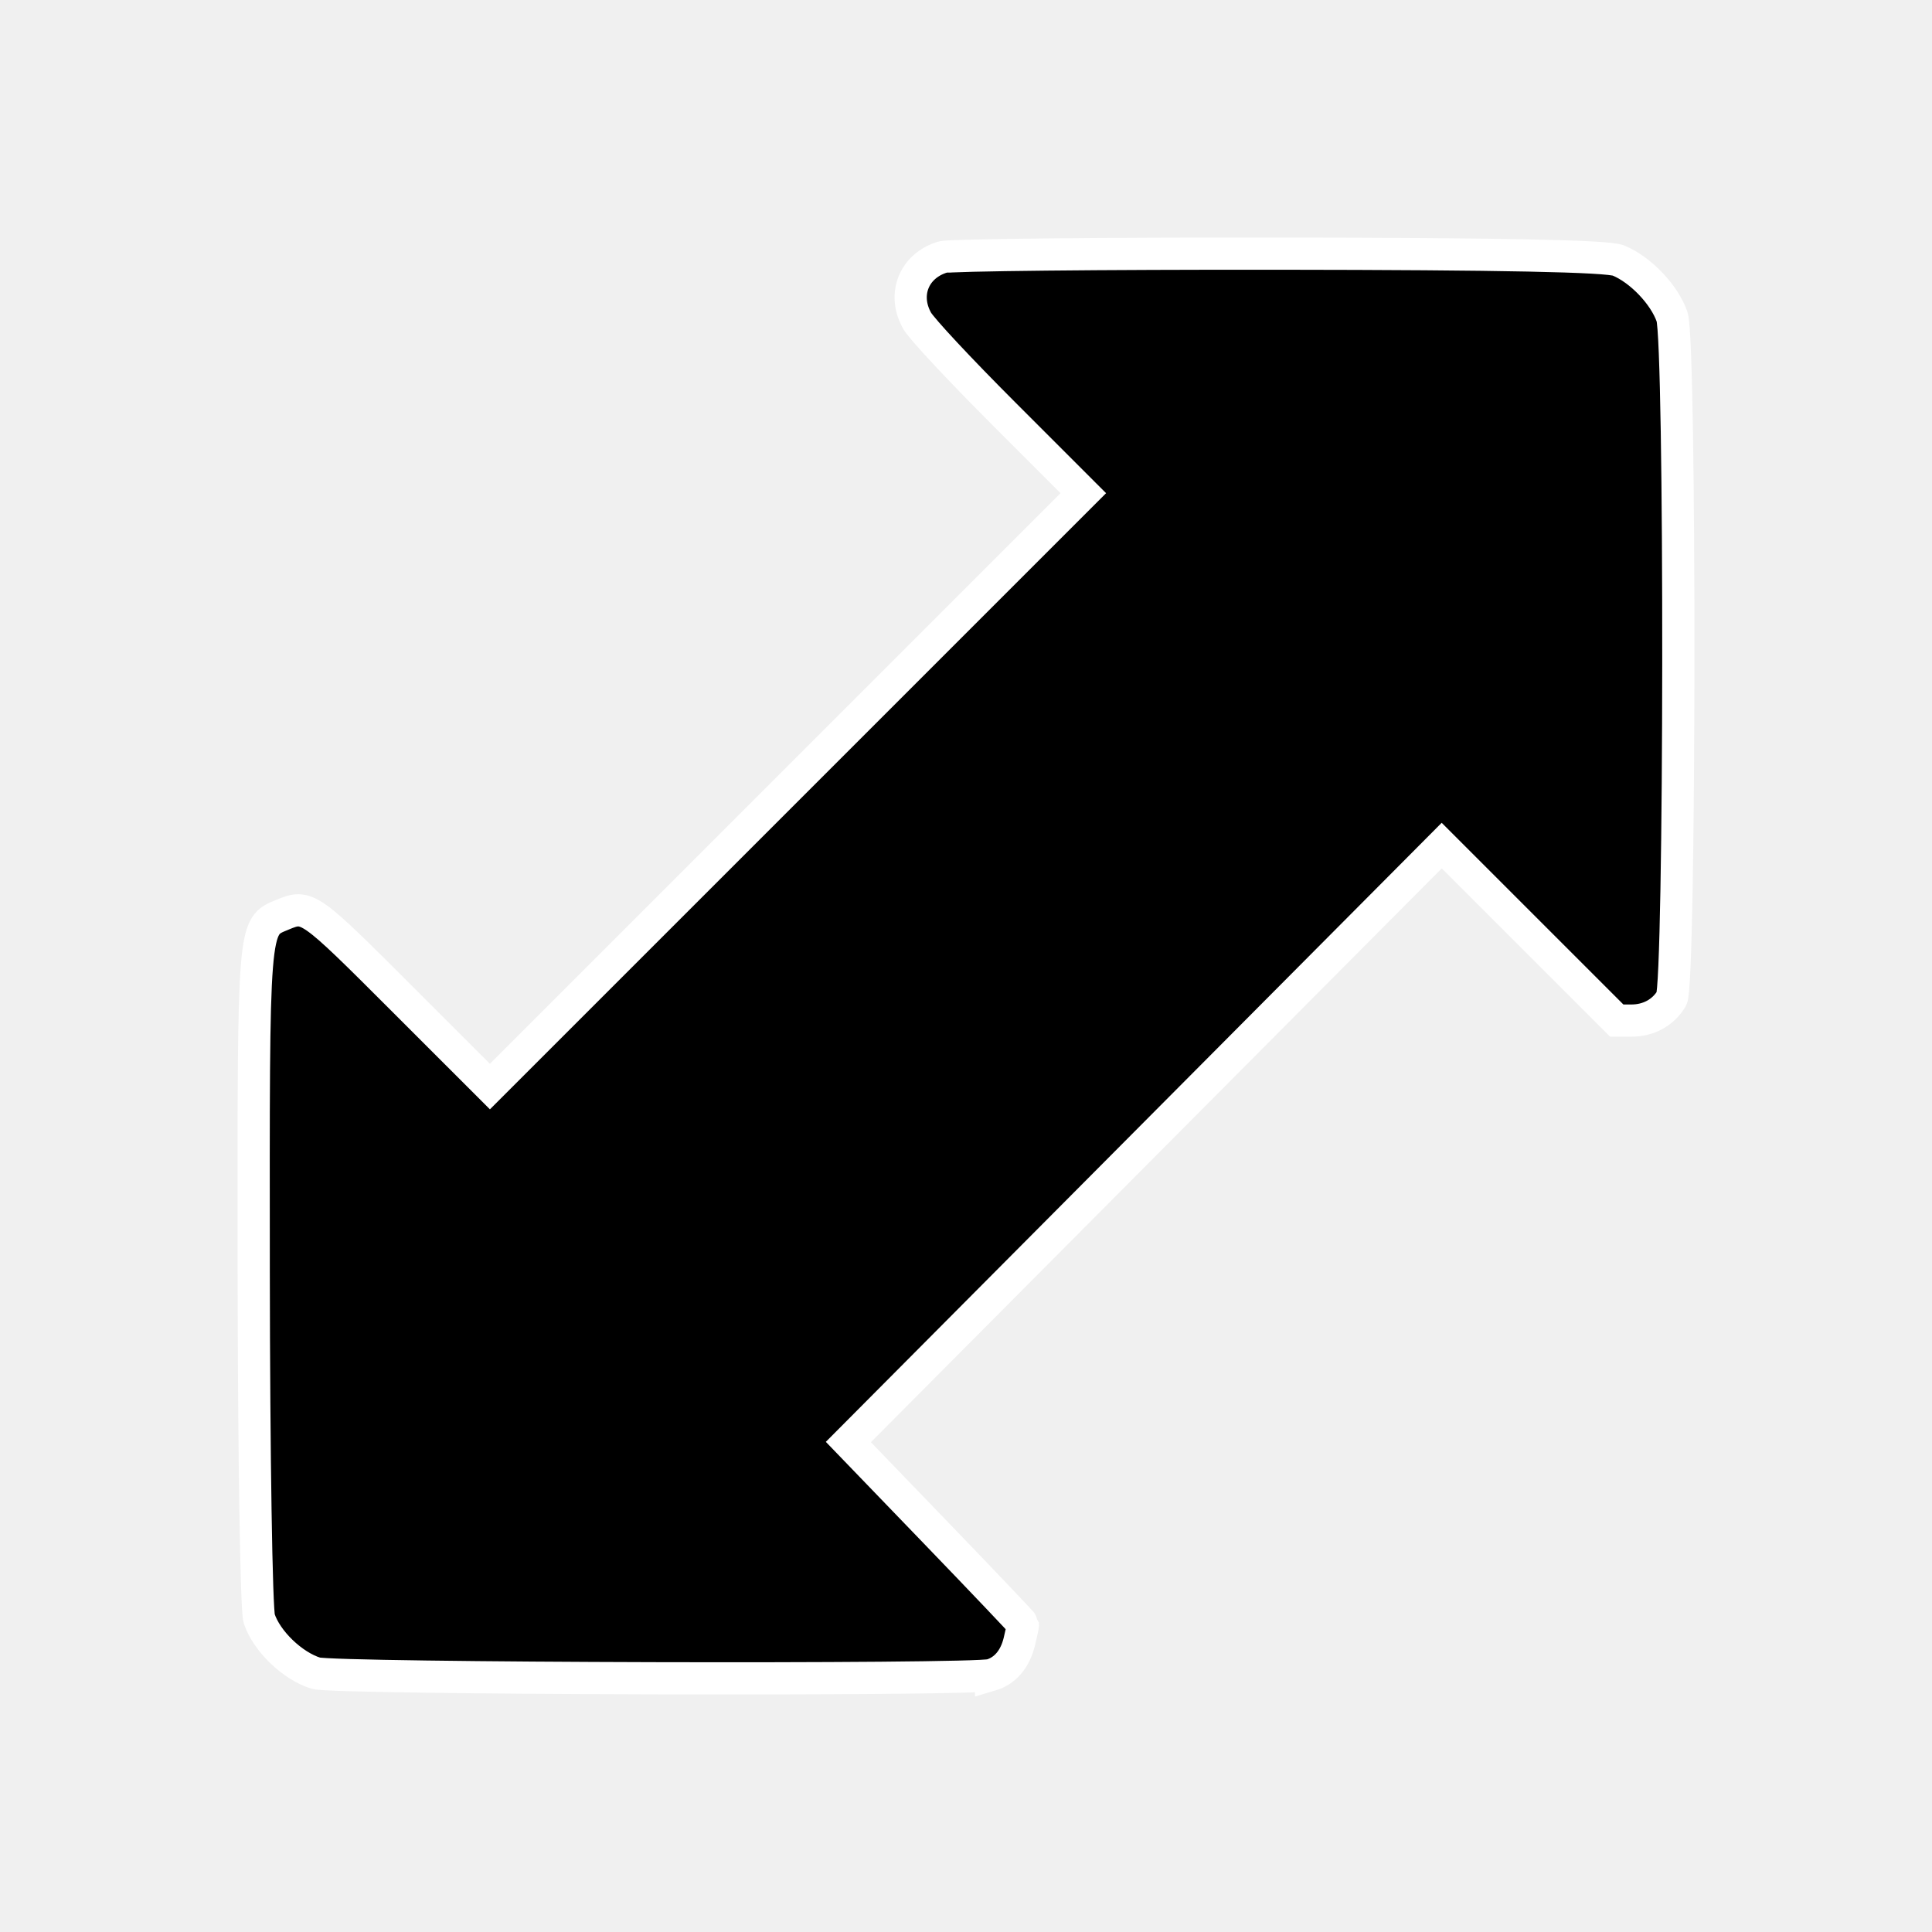
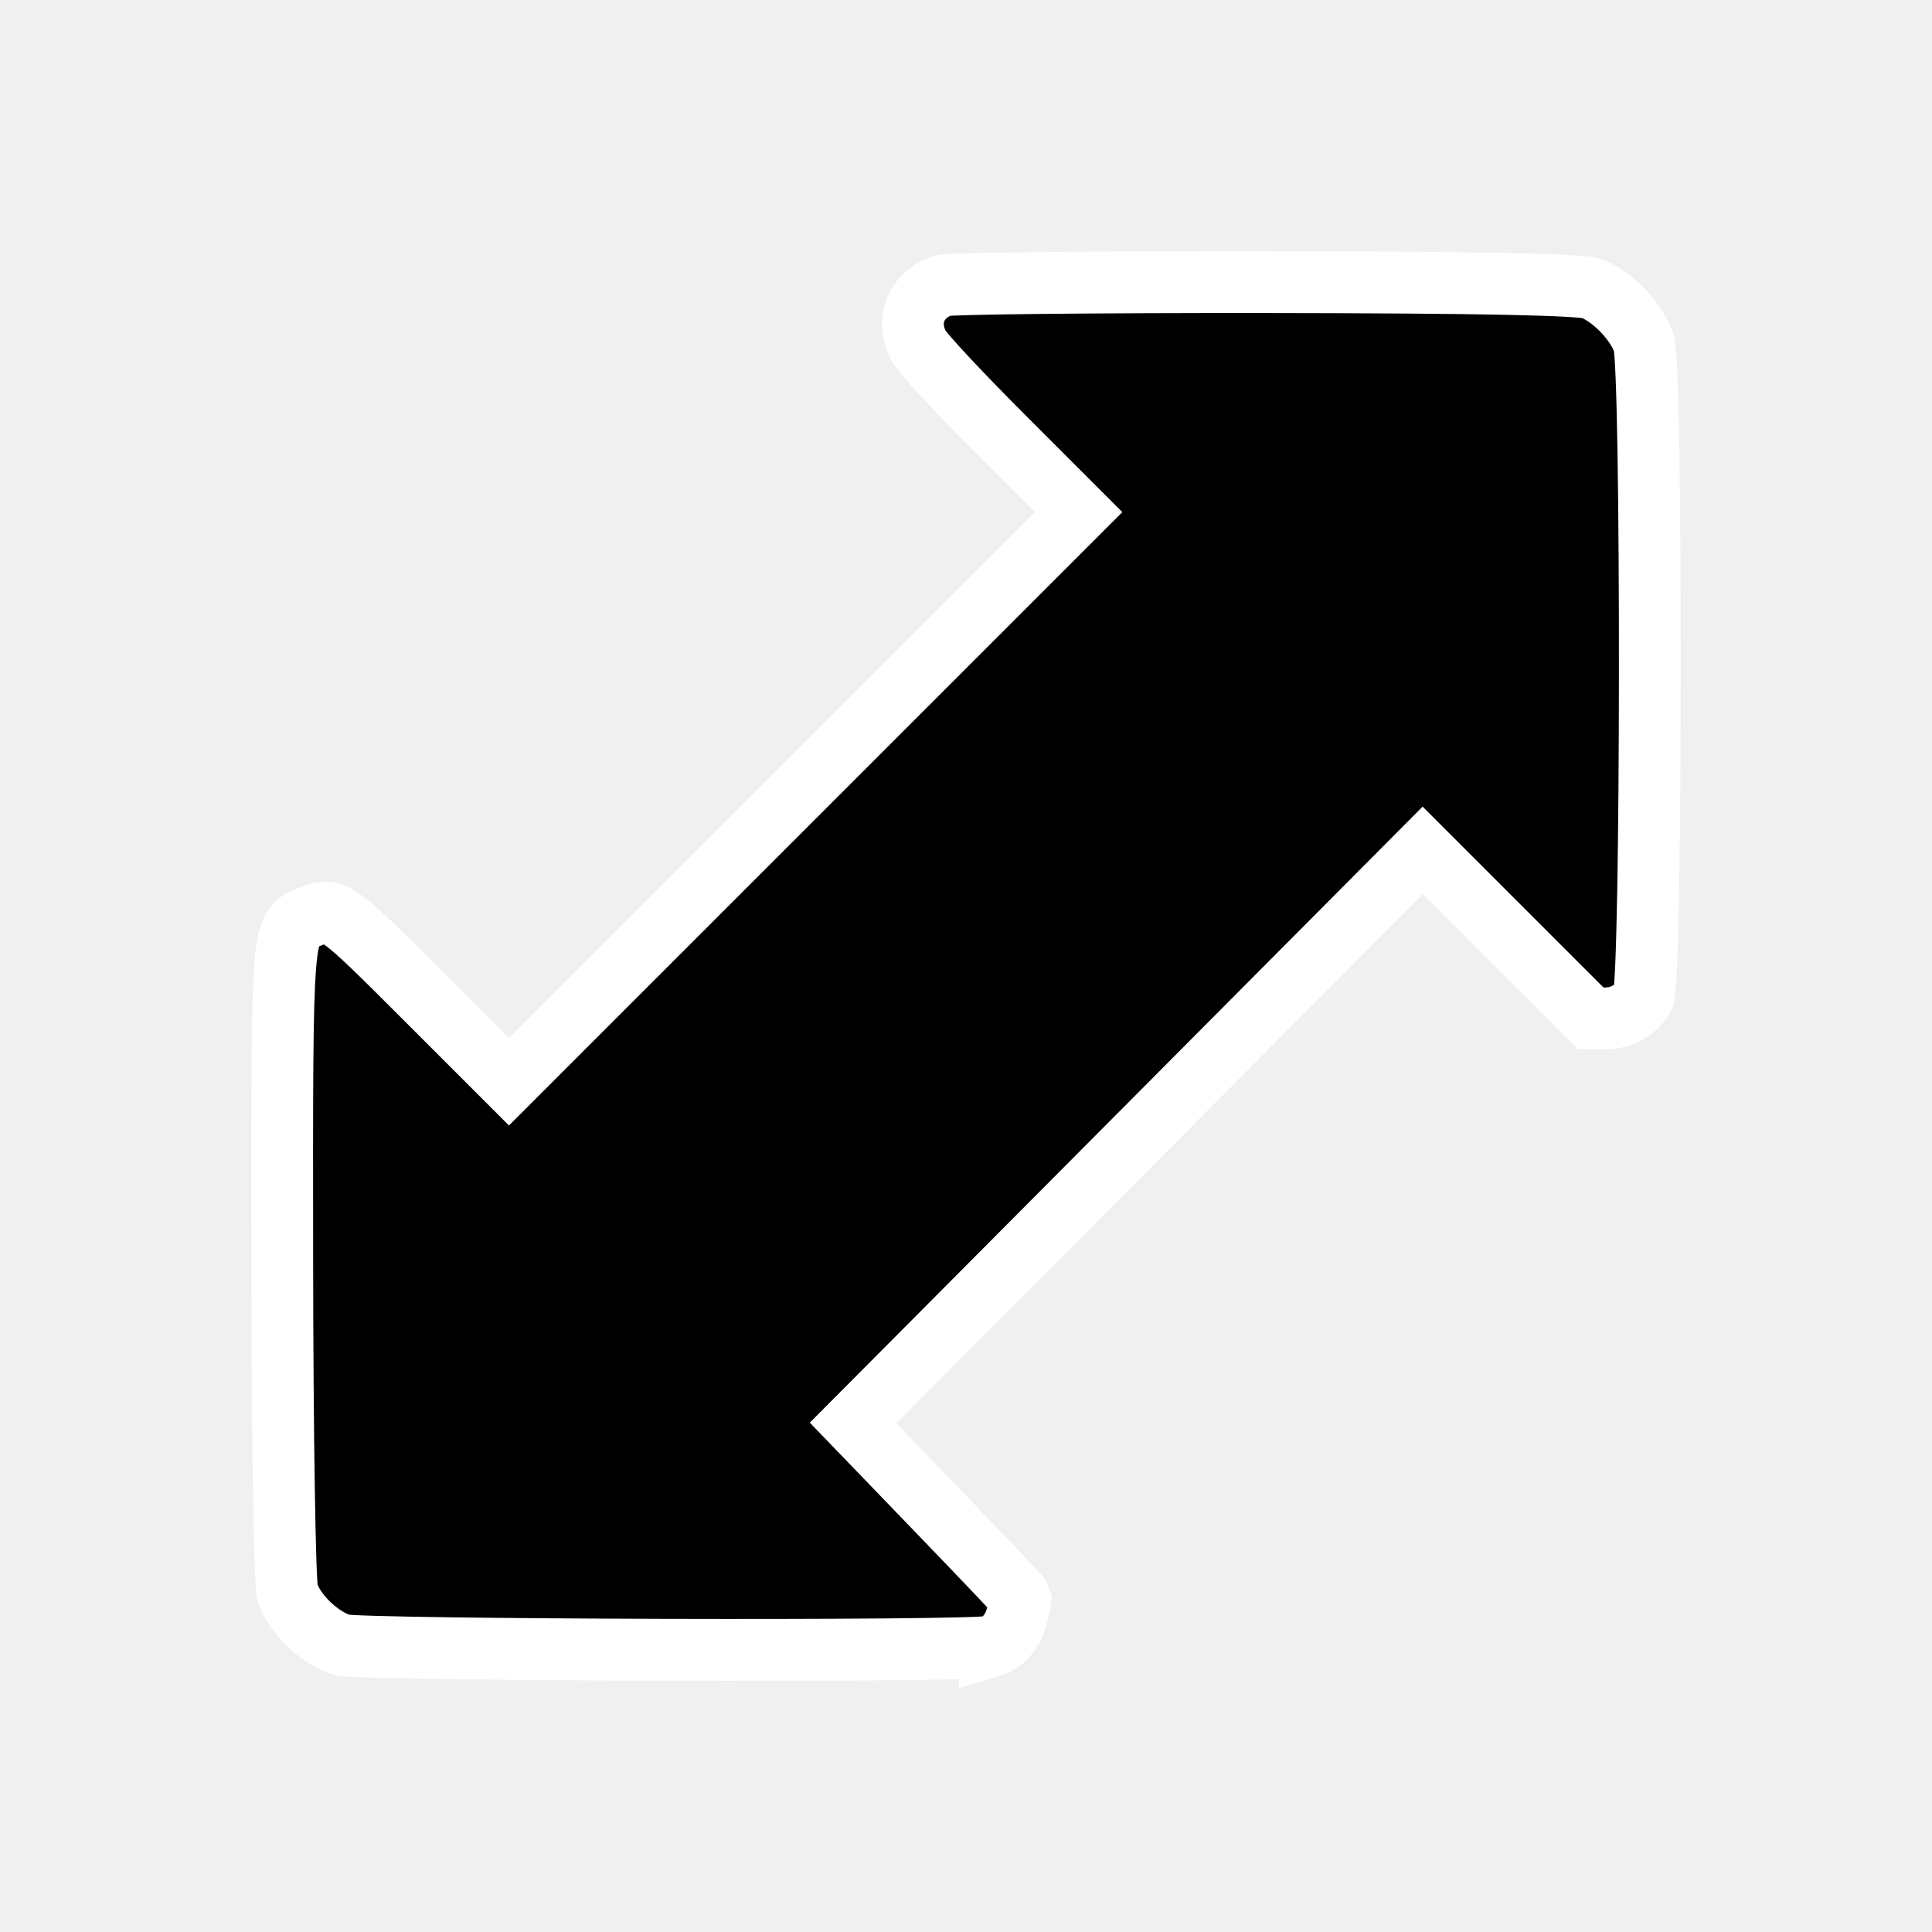
- <svg xmlns="http://www.w3.org/2000/svg" width="120mm" height="120mm" viewBox="0 0 120 120" version="1.1" id="svg1" xml:space="preserve">
+ <svg xmlns="http://www.w3.org/2000/svg" width="125mm" height="125mm" viewBox="0 0 125 125" version="1.1" id="svg1" xml:space="preserve">
  <defs id="defs1" />
  <g id="layer1">
-     <path style="fill:#000000;stroke:#ffffff;stroke-width:2;stroke-dasharray:none;stroke-opacity:1" d="m 61.553,104.037 c -1.151,0.341 -40.793,0.237 -41.93,-0.111 -1.457,-0.445 -3.077,-2.007 -3.525,-3.397 C 15.923,99.985 15.771,90.328 15.76,79.071 15.741,57.198 15.711,57.575 17.535,56.819 c 1.561,-0.647 1.616,-0.607 7.51,5.286 L 30.43,67.489 48.858,49.061 67.286,30.633 62.376,25.721 c -2.788,-2.789 -5.126,-5.295 -5.411,-5.798 -0.916,-1.621 -0.206,-3.406 1.571,-3.952 0.425,-0.131 9.826,-0.228 20.89,-0.217 13.862,0.014 20.423,0.147 21.101,0.428 1.375,0.569 2.853,2.118 3.327,3.489 0.54,1.56 0.511,41.465 -0.03,42.355 -0.534,0.877 -1.428,1.364 -2.503,1.365 l -0.903,-7e-6 -5.435,-5.435 -5.435,-5.435 -18.427,18.523 -18.427,18.523 5.418,5.62 c 2.98,3.091 5.423,5.66 5.428,5.709 0.005,0.049 -0.097,0.53 -0.227,1.068 -0.263,1.084 -0.883,1.815 -1.76,2.075 z" id="path1" />
+     <path style="fill:#000000;stroke:#ffffff;stroke-width:4;stroke-dasharray:none;stroke-opacity:1" d="m 64.053,106.537 c -1.151,0.341 -40.793,0.237 -41.93,-0.111 -1.457,-0.445 -3.077,-2.007 -3.525,-3.397 -0.175,-0.545 -0.327,-10.201 -0.338,-21.459 -0.02,-21.873 -0.05,-21.496 1.775,-22.252 1.561,-0.647 1.616,-0.607 7.51,5.286 L 32.93,69.989 51.358,51.561 69.786,33.133 64.876,28.221 C 62.088,25.432 59.75,22.926 59.465,22.423 c -0.916,-1.621 -0.206,-3.406 1.571,-3.952 0.425,-0.131 9.826,-0.228 20.89,-0.217 13.862,0.014 20.423,0.147 21.101,0.428 1.375,0.569 2.853,2.118 3.327,3.489 0.54,1.56 0.511,41.465 -0.03,42.355 -0.534,0.877 -1.428,1.364 -2.503,1.365 l -0.903,-7e-6 -5.435,-5.435 -5.435,-5.435 -18.427,18.523 -18.427,18.523 5.418,5.62 c 2.98,3.091 5.423,5.66 5.428,5.709 0.005,0.049 -0.097,0.53 -0.227,1.068 -0.263,1.084 -0.883,1.815 -1.76,2.075 z" id="path1" />
  </g>
</svg>
